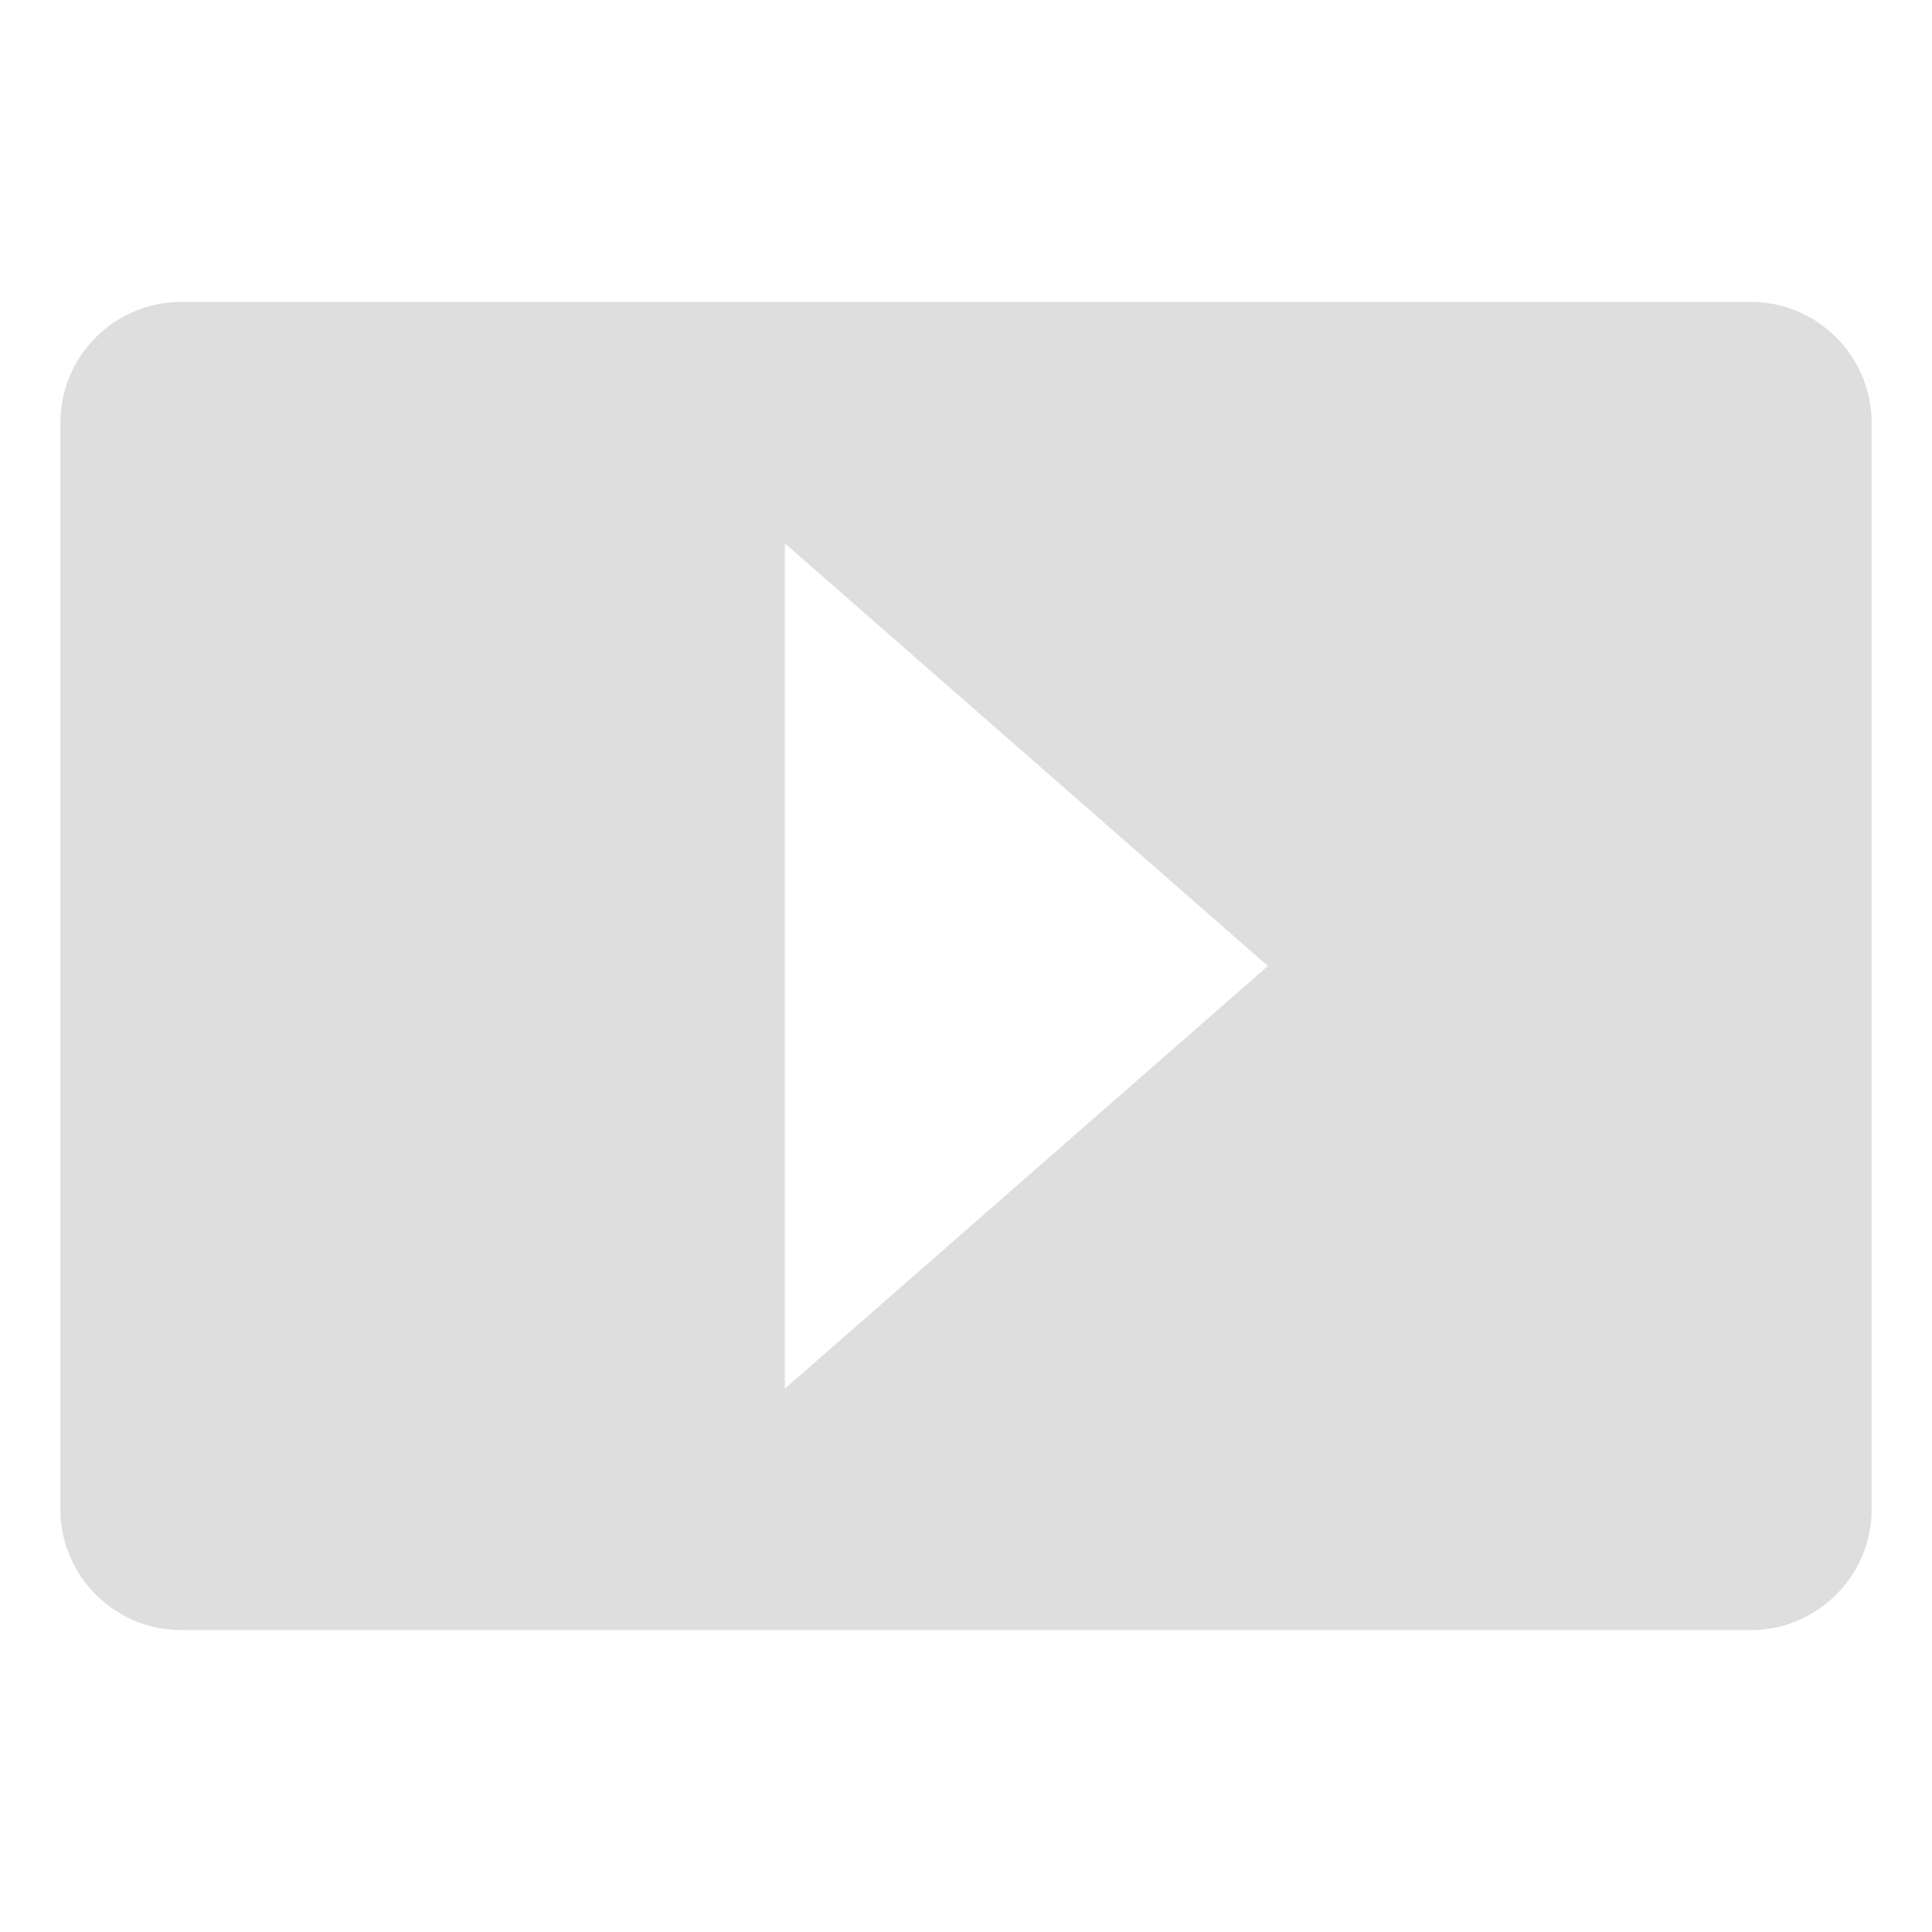
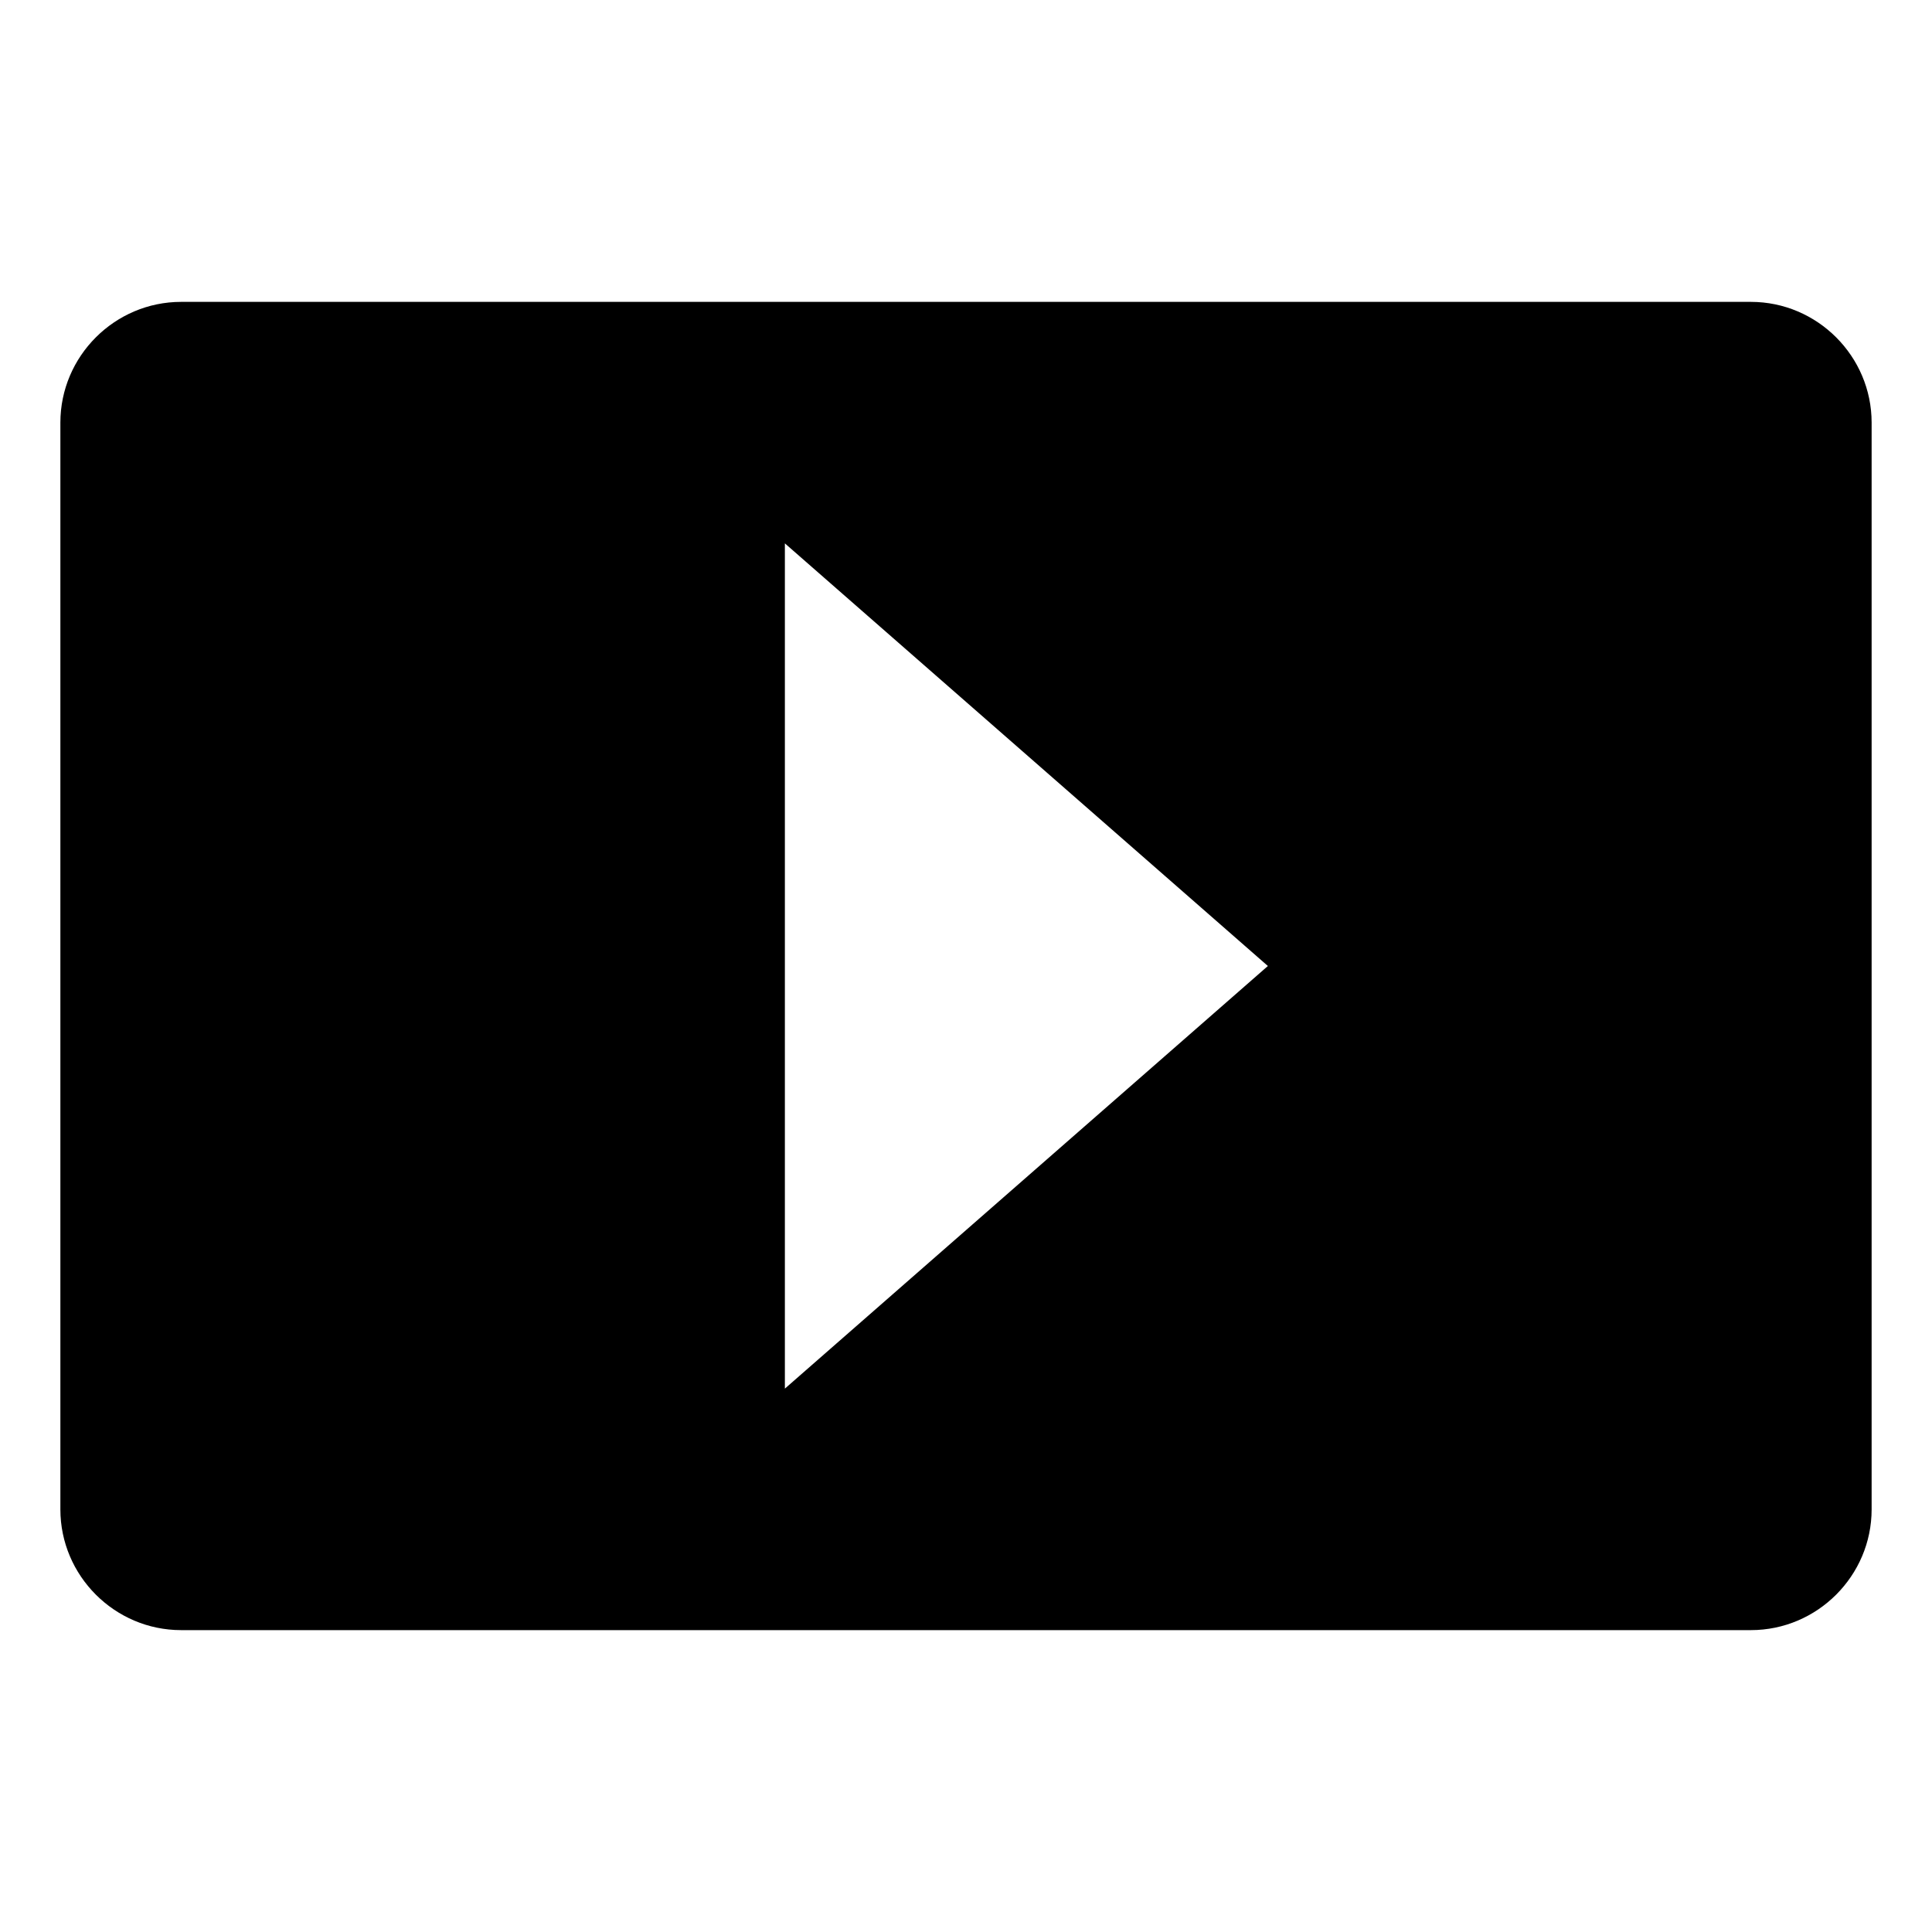
<svg xmlns="http://www.w3.org/2000/svg" version="1.1" id="Layer_1" x="0px" y="0px" viewBox="0 0 32 32" style="enable-background:new 0 0 32 32;" xml:space="preserve">
-   <path fill="#DEDEDE" d="M29,5H3C1.9,5,1,5.9,1,7v18c0,1.1,0.9,2,2,2h26c1.1,0,2-0.9,2-2V7C31,5.9,30.1,5,29,5z M13,23V9l8,7L13,23z" />
+   <path fill="#000000" d="M29,5H3C1.9,5,1,5.9,1,7v18c0,1.1,0.9,2,2,2h26c1.1,0,2-0.9,2-2V7C31,5.9,30.1,5,29,5z M13,23V9l8,7L13,23z" />
</svg>
